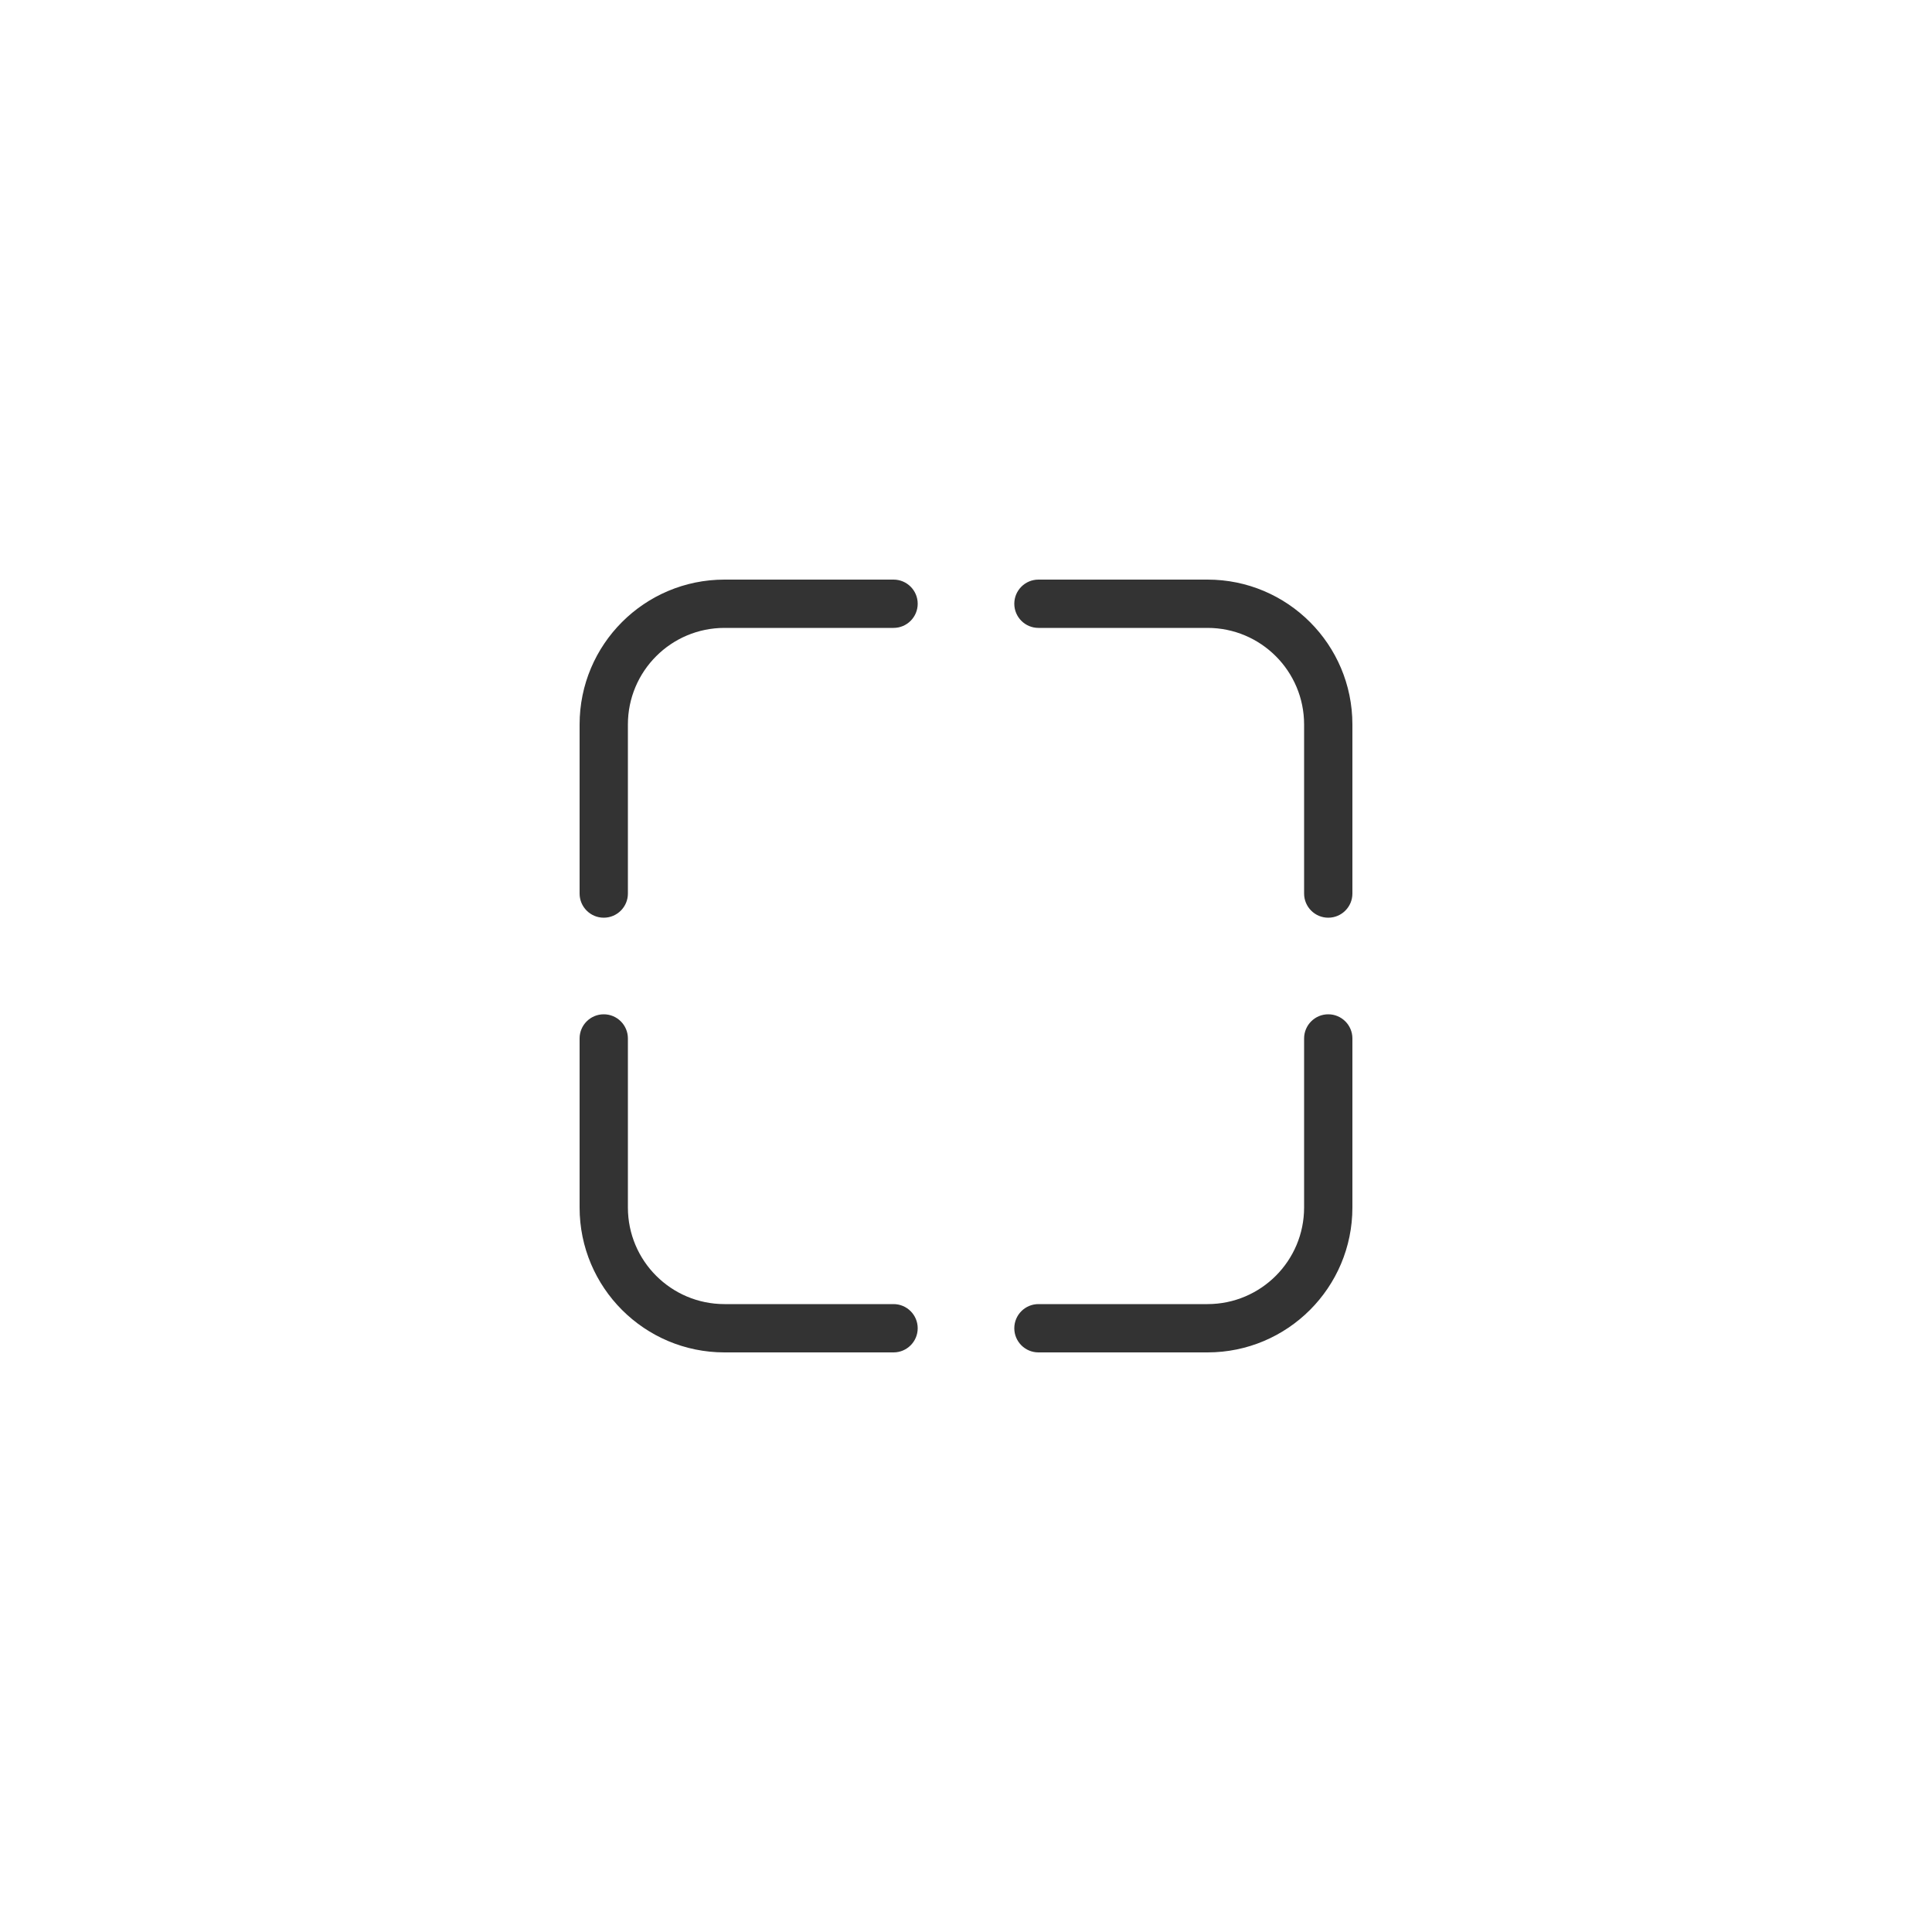
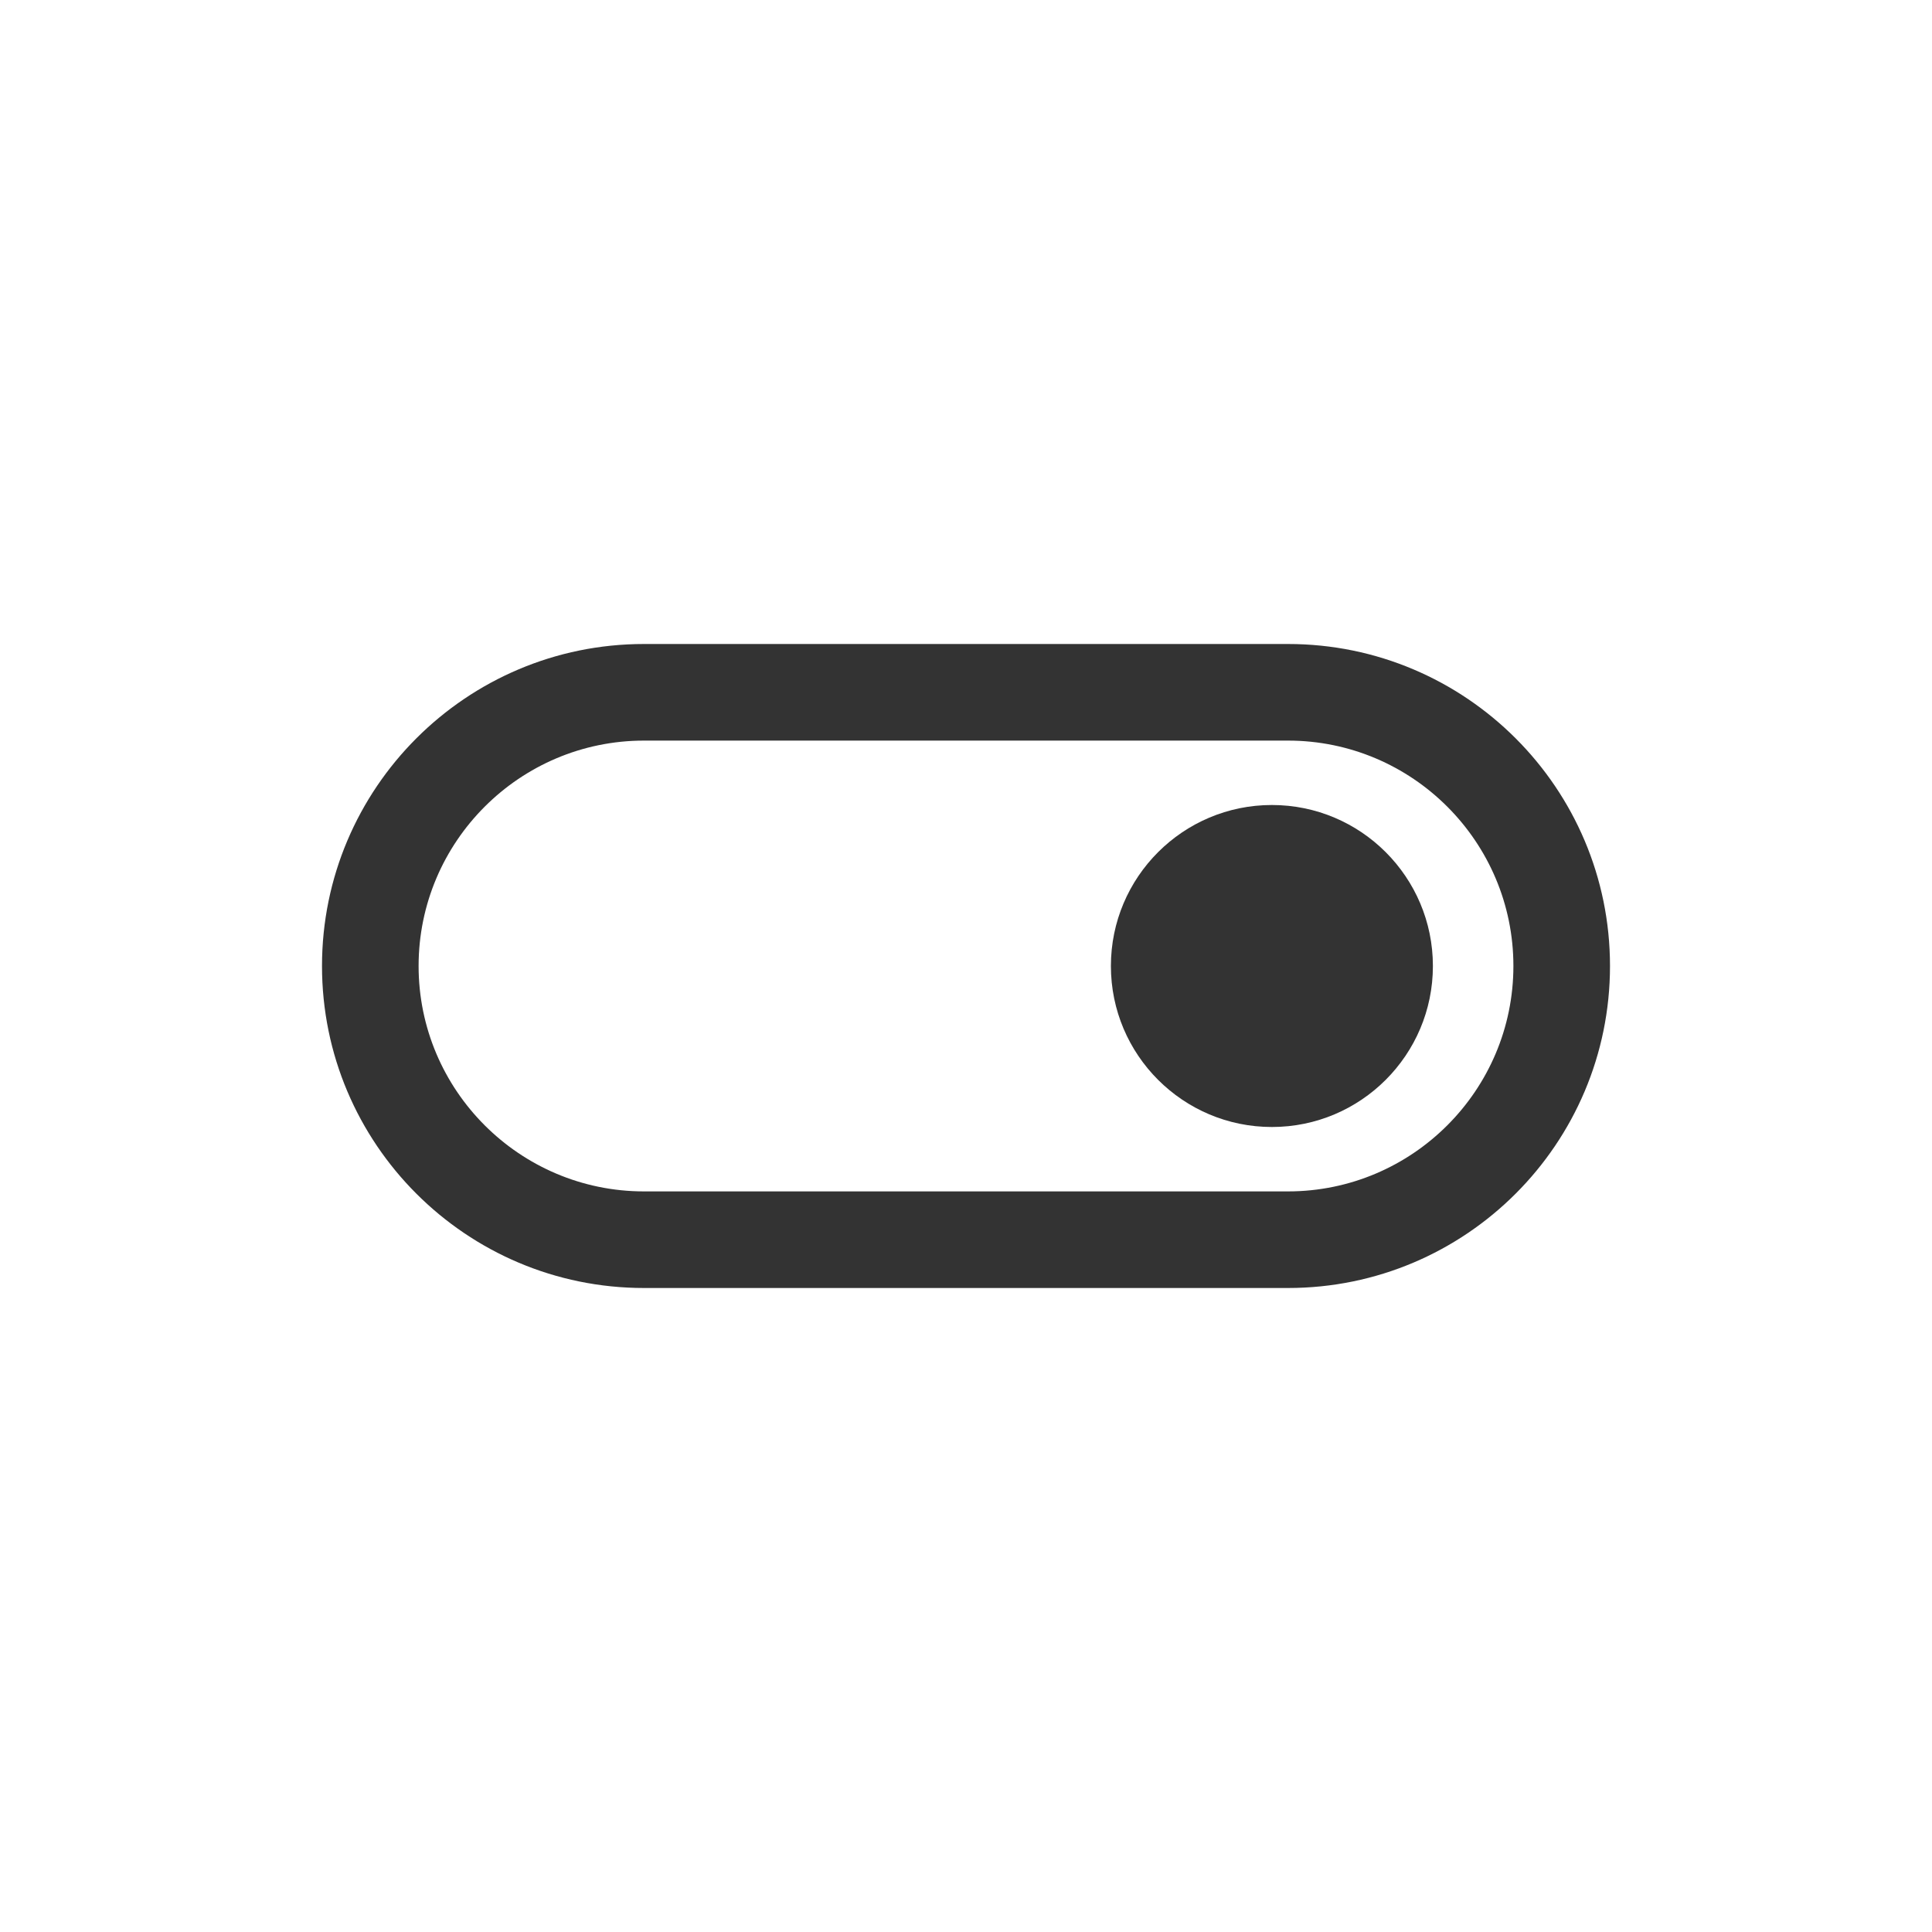
- <svg xmlns="http://www.w3.org/2000/svg" width="40" height="40" viewBox="0 0 40 40">
-   <path d="M15,12a3,3,0,0,0-3,3v3.5a.5.5,0,0,0,1,0V15a2,2,0,0,1,2-2h3.5a.5.5,0,0,0,0-1Z" style="fill:#333" />
-   <path d="M21.5,12a.5.5,0,0,0,0,1H25a2,2,0,0,1,2,2v3.5a.5.5,0,0,0,1,0V15a3,3,0,0,0-3-3Z" style="fill:#333" />
-   <path d="M12.5,21a.5.5,0,0,1,.5.5V25a2,2,0,0,0,2,2h3.5a.5.5,0,0,1,0,1H15a3,3,0,0,1-3-3V21.5A.5.5,0,0,1,12.5,21Z" style="fill:#333" />
-   <path d="M28,21.5a.5.5,0,0,0-1,0V25a2,2,0,0,1-2,2H21.5a.5.5,0,0,0,0,1H25a3,3,0,0,0,3-3Z" style="fill:#333" />
+ <svg xmlns="http://www.w3.org/2000/svg" id="a" width="30" height="30" viewBox="0 0 30 30">
+   <defs>
+     <style>.b{fill:#333;}</style>
+   </defs>
+   <path class="b" d="M19.75,17.5c1.38,0,2.5-1.12,2.5-2.5s-1.12-2.5-2.5-2.5-2.5,1.12-2.5,2.5,1.12,2.5,2.5,2.5Z" />
+   <path class="b" d="M5,15c0-2.76,2.24-5,5-5h10c2.76,0,5,2.24,5,5s-2.24,5-5,5H10c-2.76,0-5-2.24-5-5Zm5-3.5c-1.93,0-3.5,1.57-3.5,3.5s1.57,3.5,3.5,3.5h10c1.93,0,3.5-1.57,3.5-3.5s-1.57-3.5-3.5-3.5H10Z" />
</svg>
